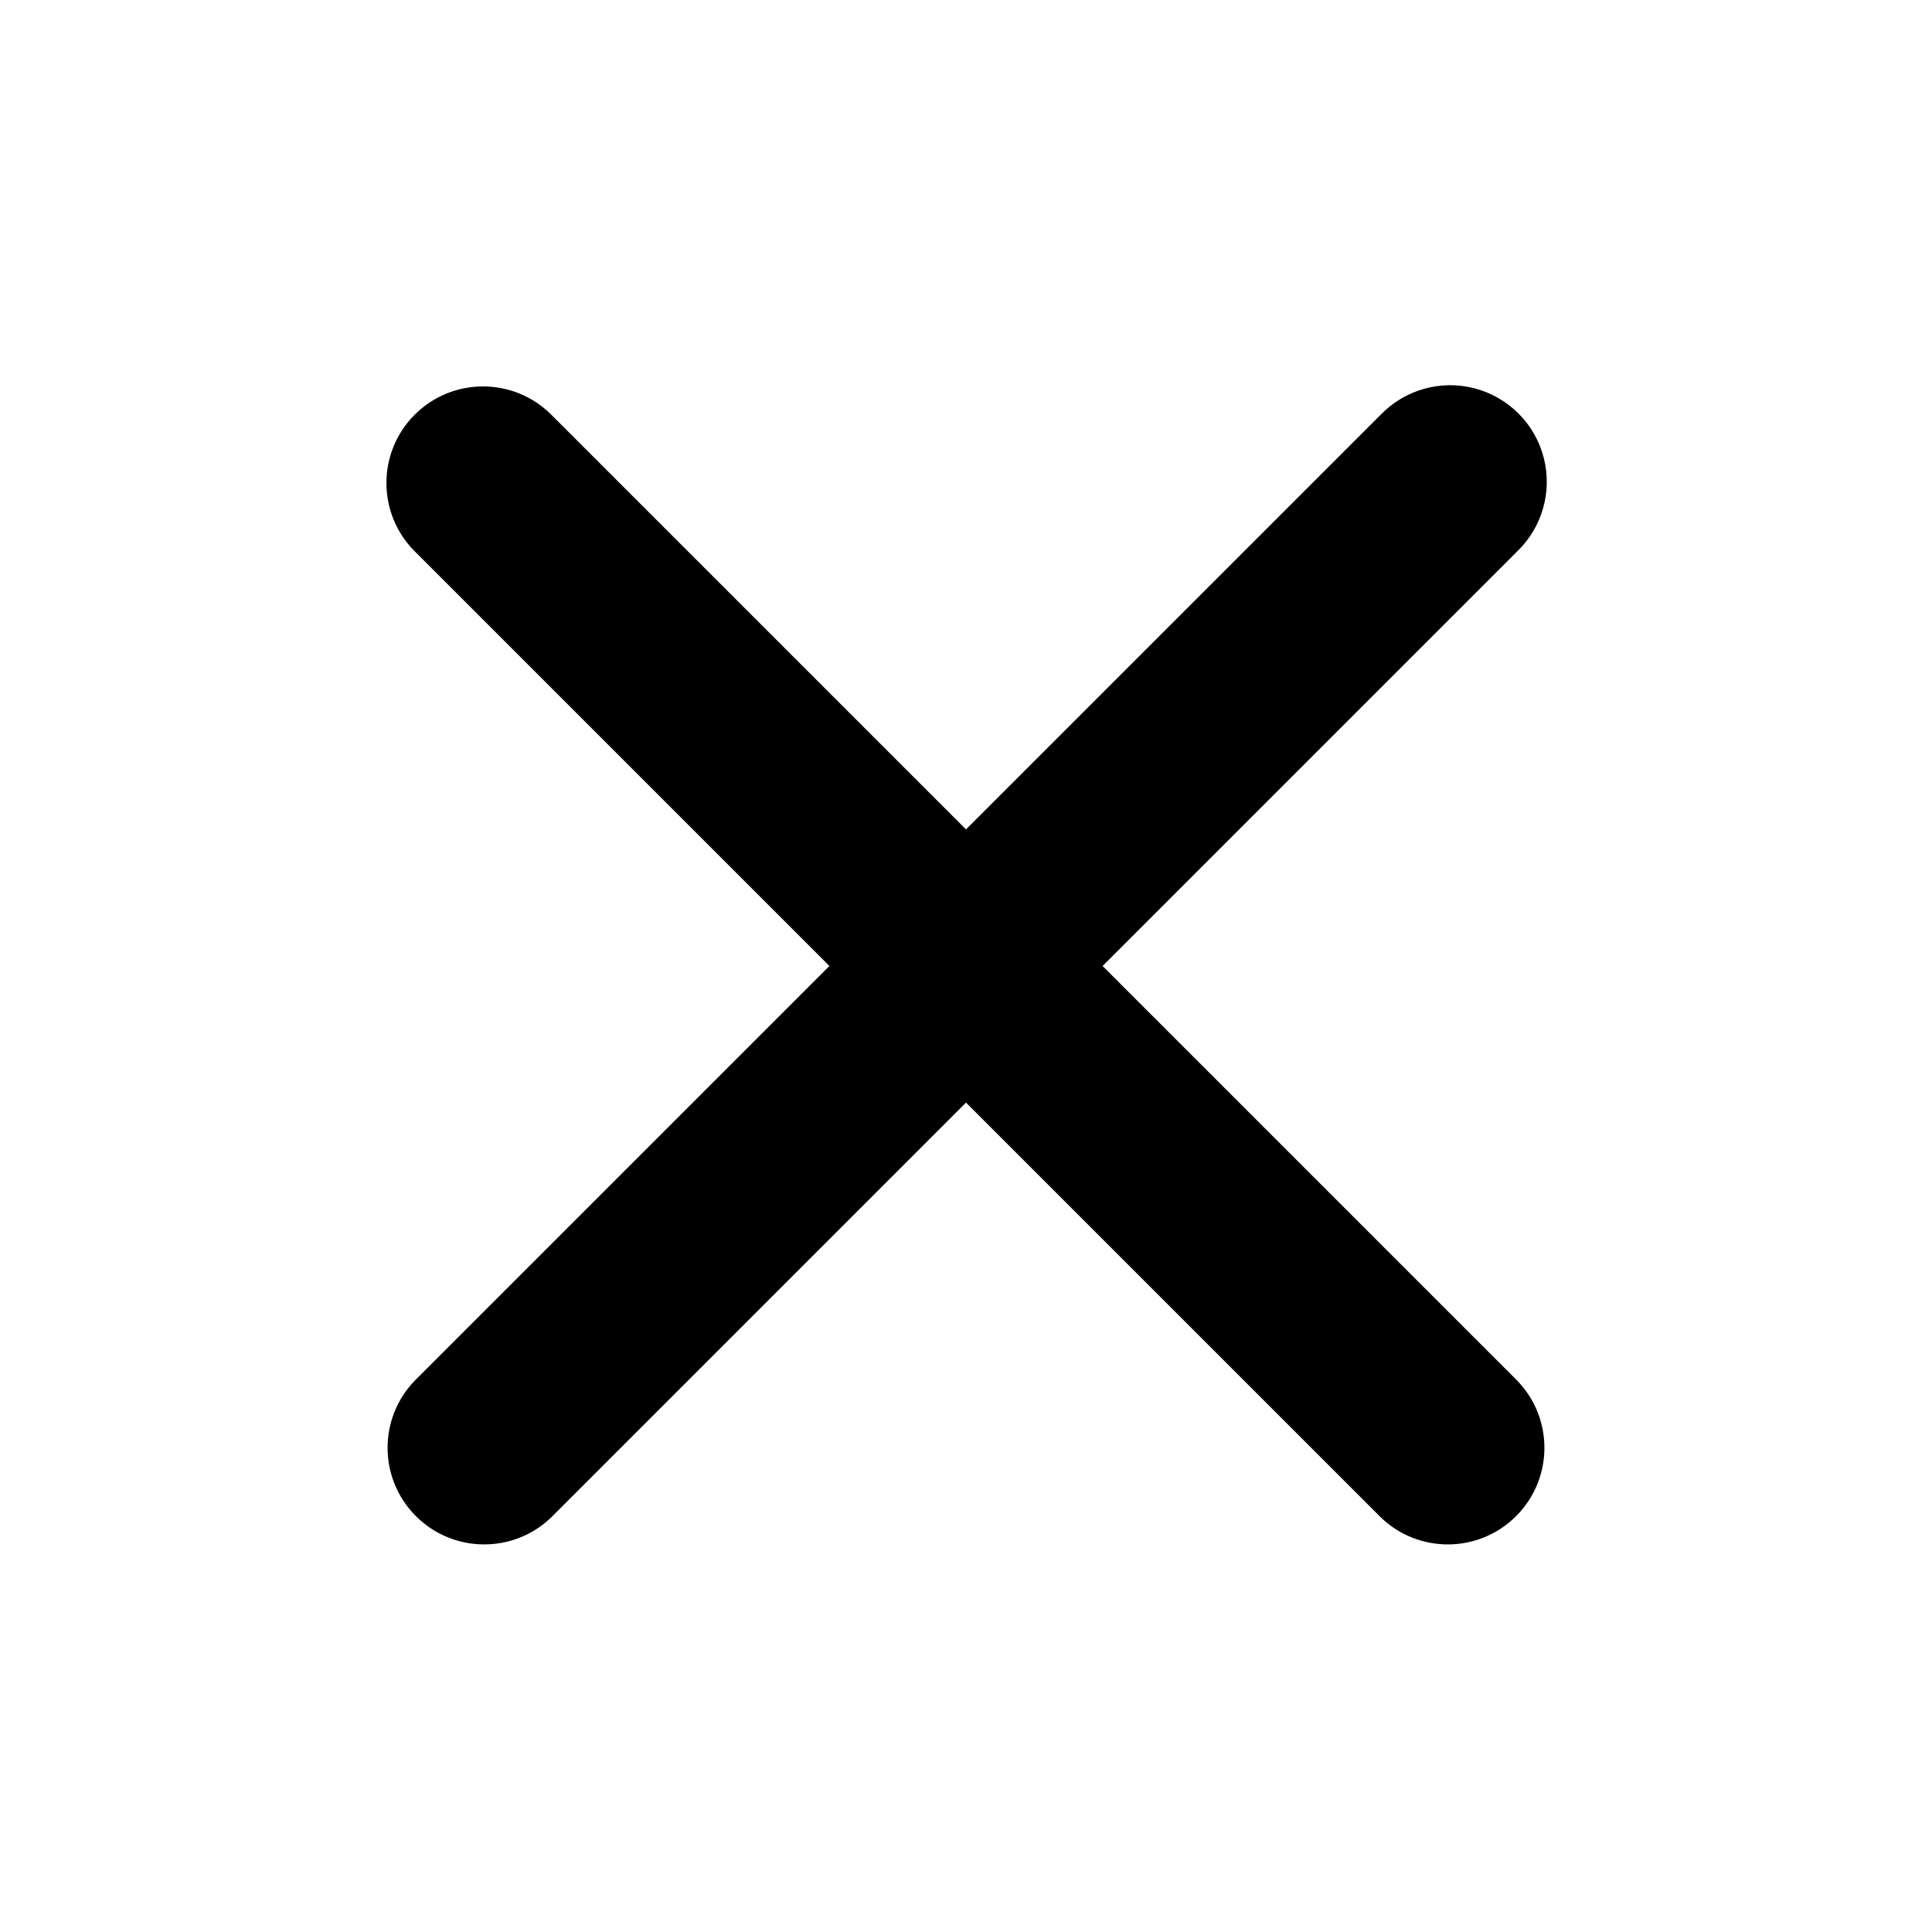
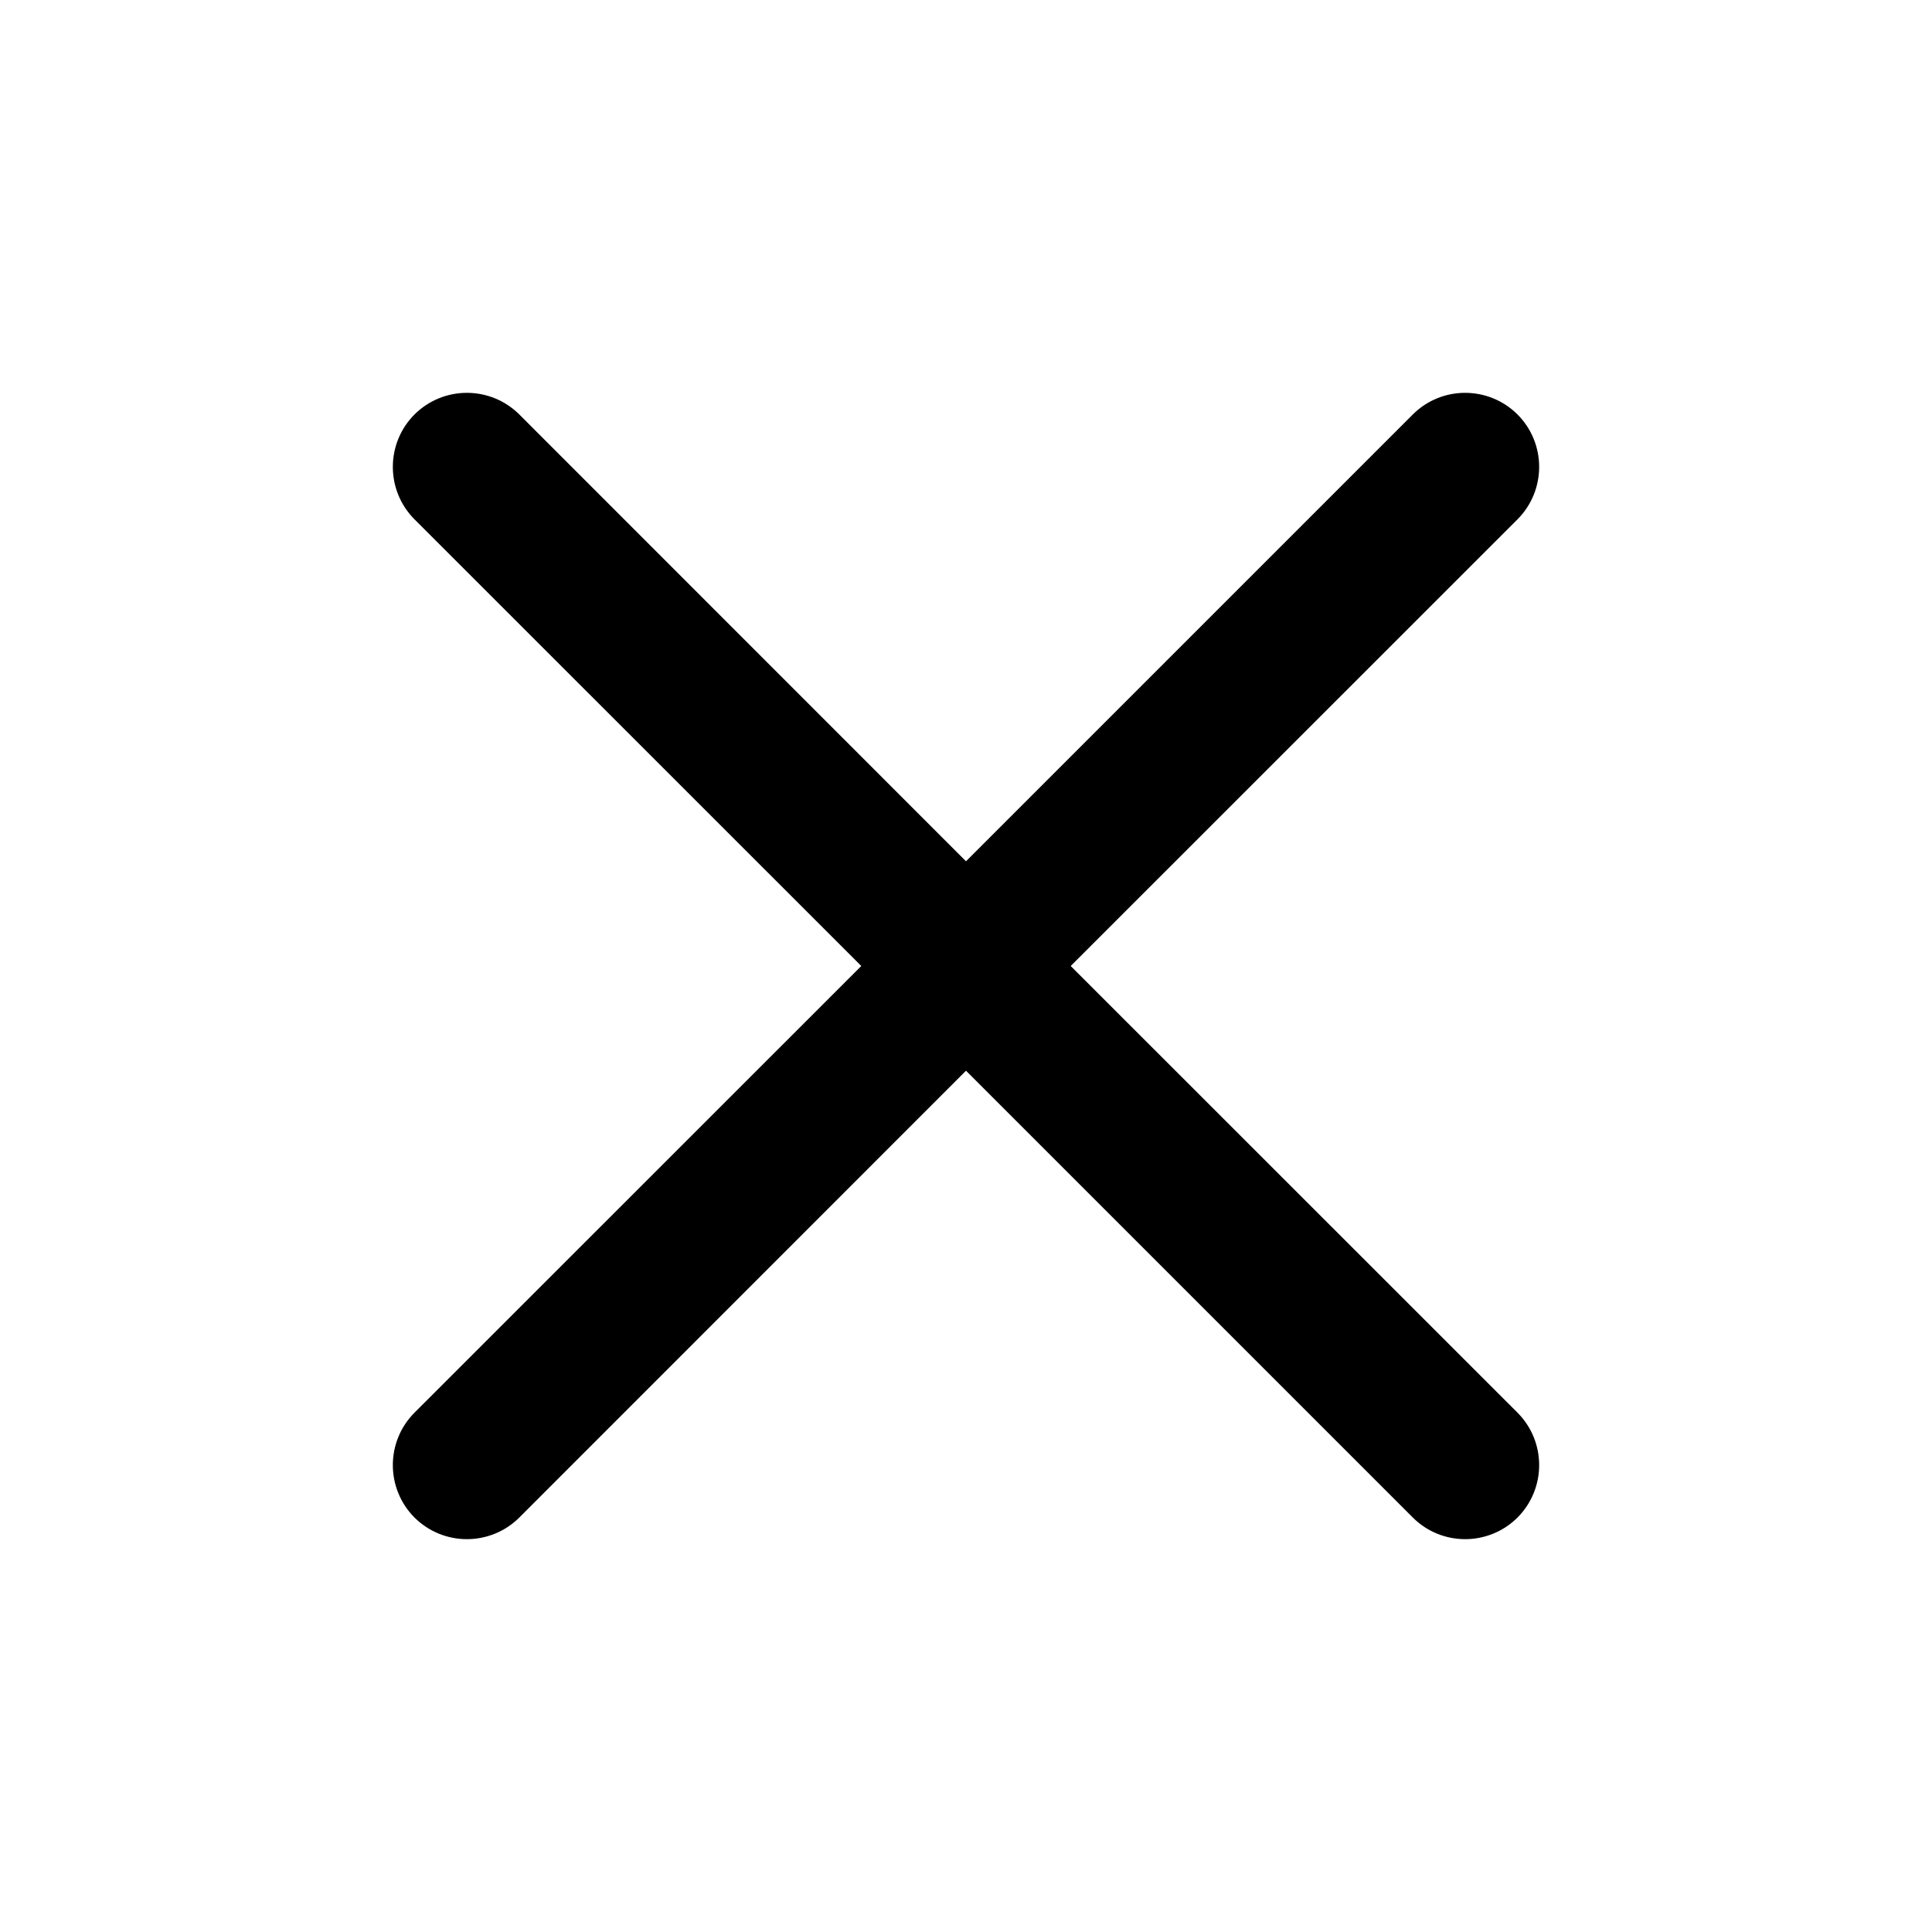
- <svg xmlns="http://www.w3.org/2000/svg" viewBox="0 0 20 20" fill="currentColor">
-   <path fill-rule="evenodd" d="M4.293 4.293a1 1 0 011.414 0L10 8.586l4.293-4.293a1 1 0 111.414 1.414L11.414 10l4.293 4.293a1 1 0 01-1.414 1.414L10 11.414l-4.293 4.293a1 1 0 01-1.414-1.414L8.586 10 4.293 5.707a1 1 0 010-1.414z" clip-rule="evenodd" />
+ <svg xmlns="http://www.w3.org/2000/svg" width="15" height="15" viewBox="0 0 15 15" fill="none">
+   <path fill-rule="evenodd" clip-rule="evenodd" d="M11.782 4.032C12.006 3.807 12.006 3.443 11.782 3.218C11.557 2.994 11.193 2.994 10.969 3.218L7.5 6.687L4.032 3.218C3.807 2.994 3.443 2.994 3.218 3.218C2.994 3.443 2.994 3.807 3.218 4.032L6.687 7.5L3.218 10.968C2.994 11.193 2.994 11.557 3.218 11.782C3.443 12.006 3.807 12.006 4.032 11.782L7.5 8.313L10.969 11.782C11.193 12.006 11.557 12.006 11.782 11.782C12.006 11.557 12.006 11.193 11.782 10.968L8.313 7.5L11.782 4.032Z" fill="black" />
</svg>
